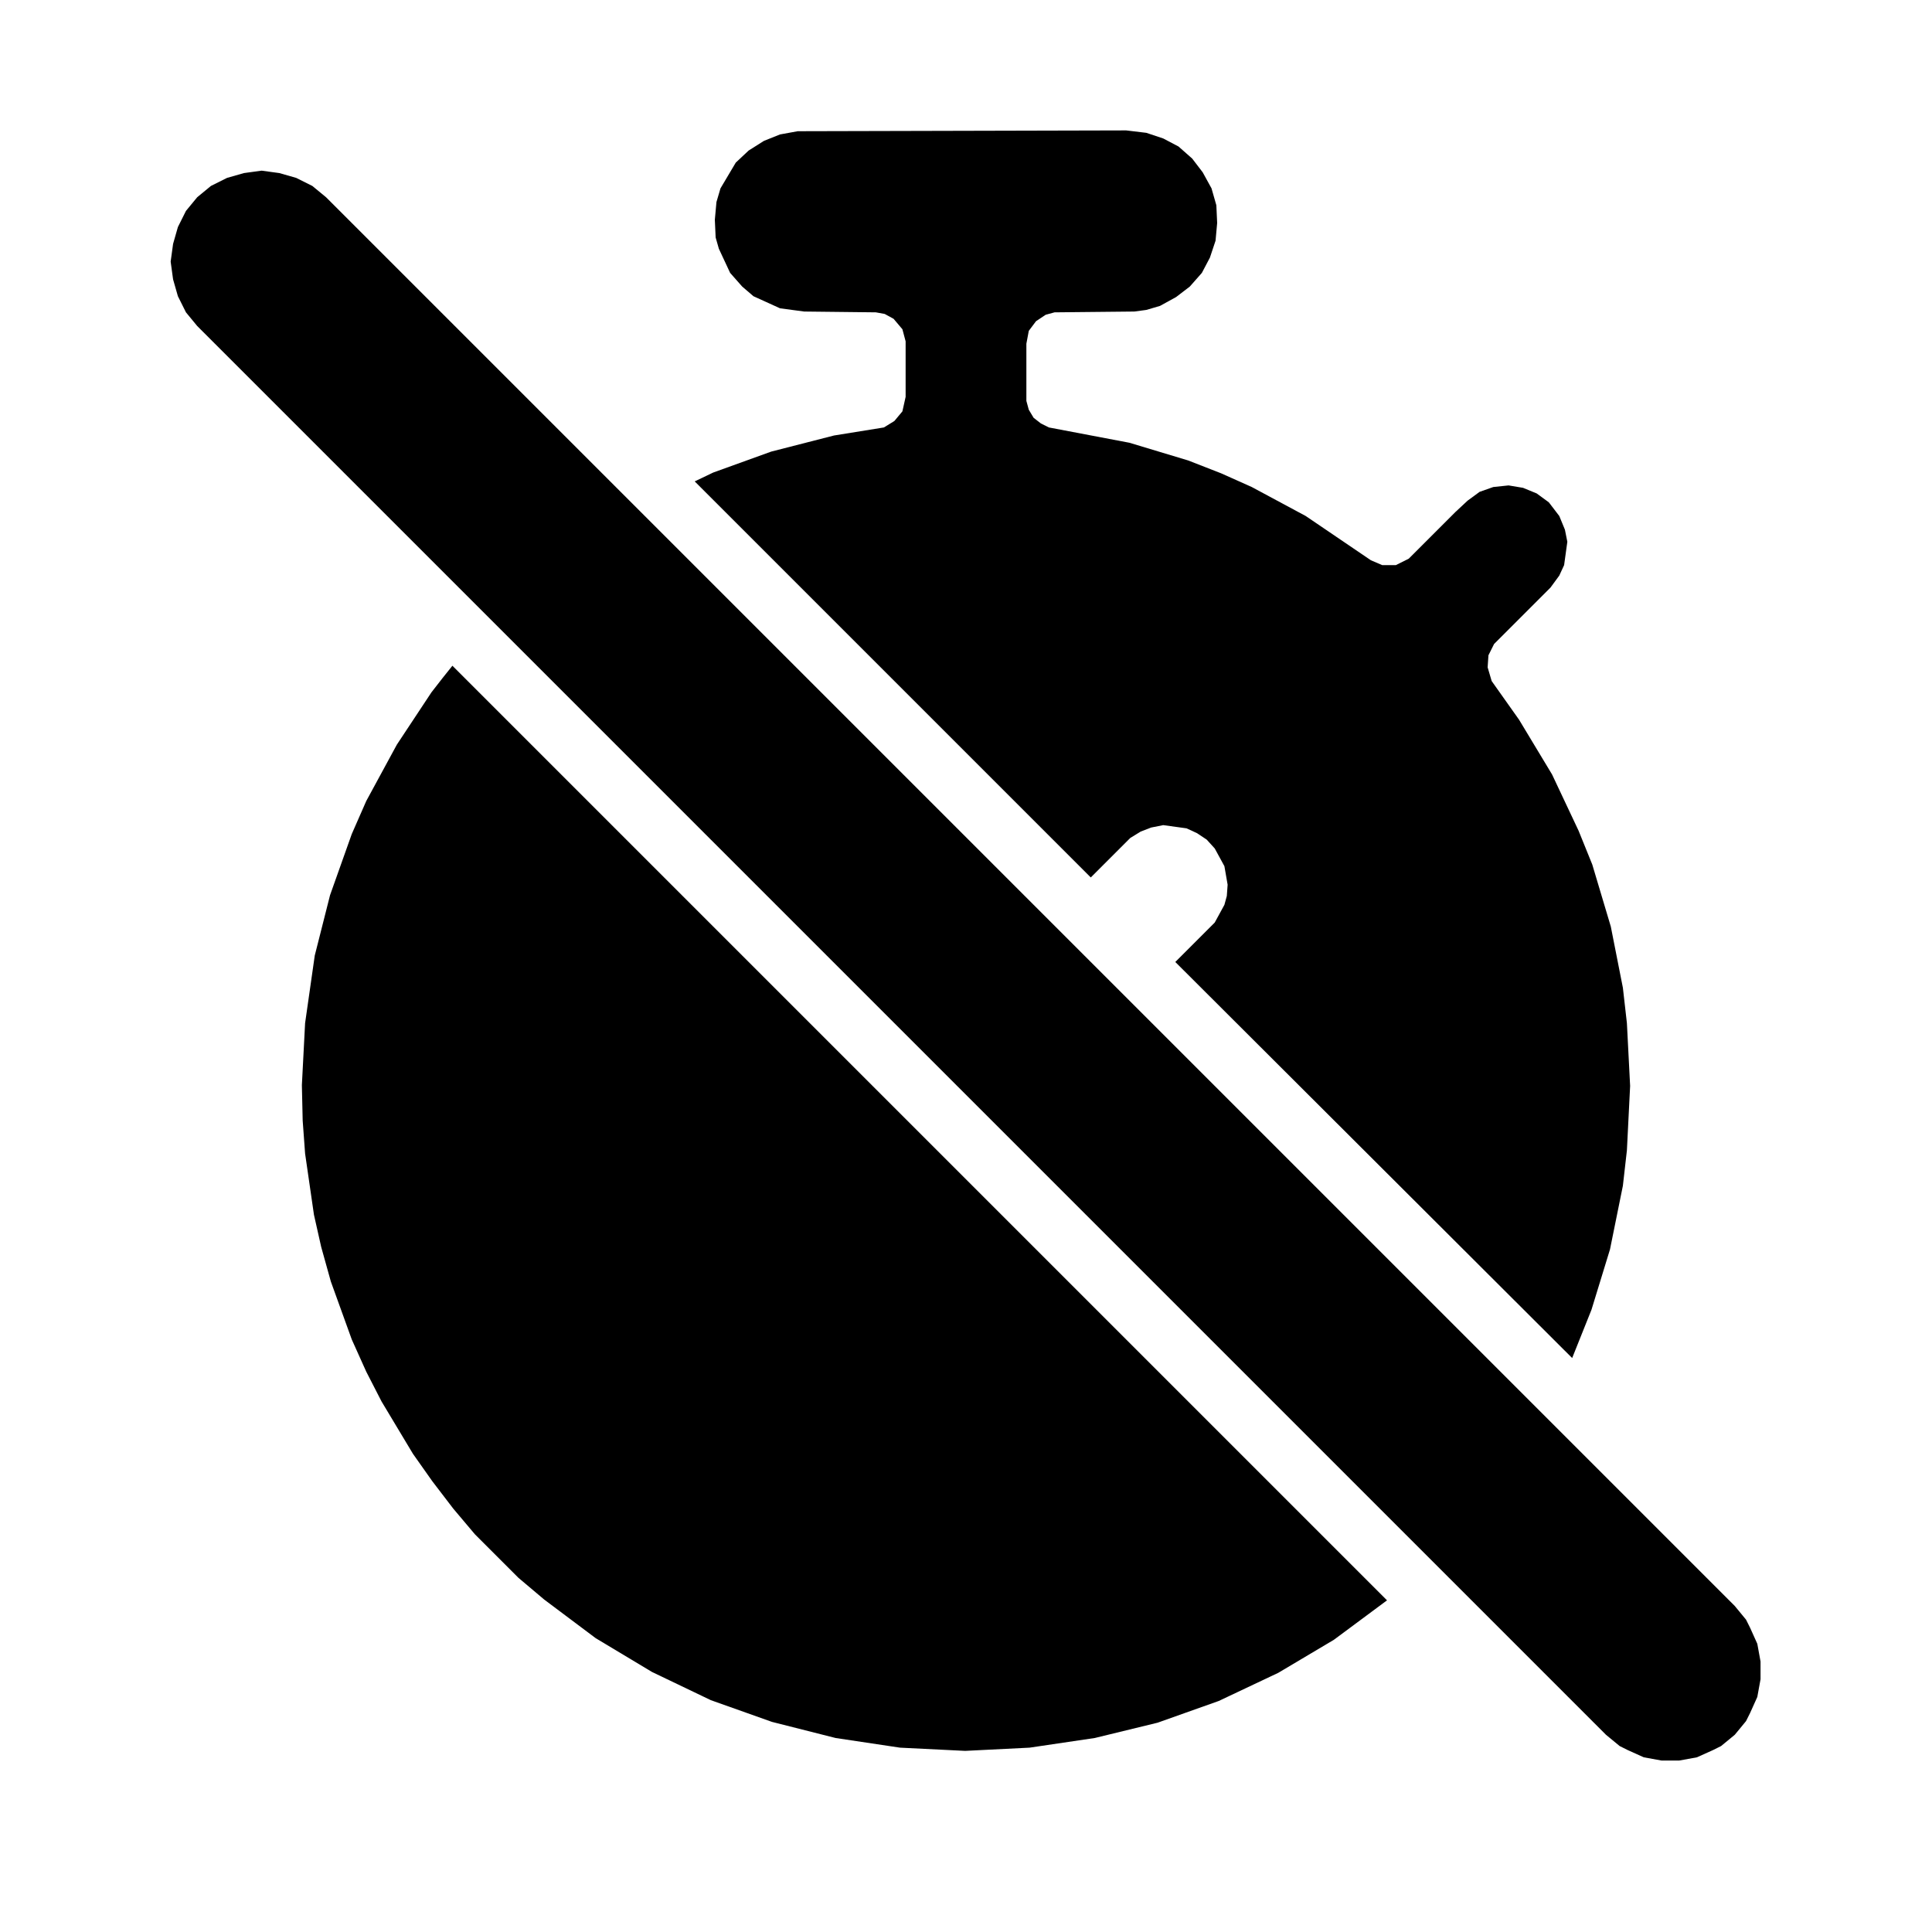
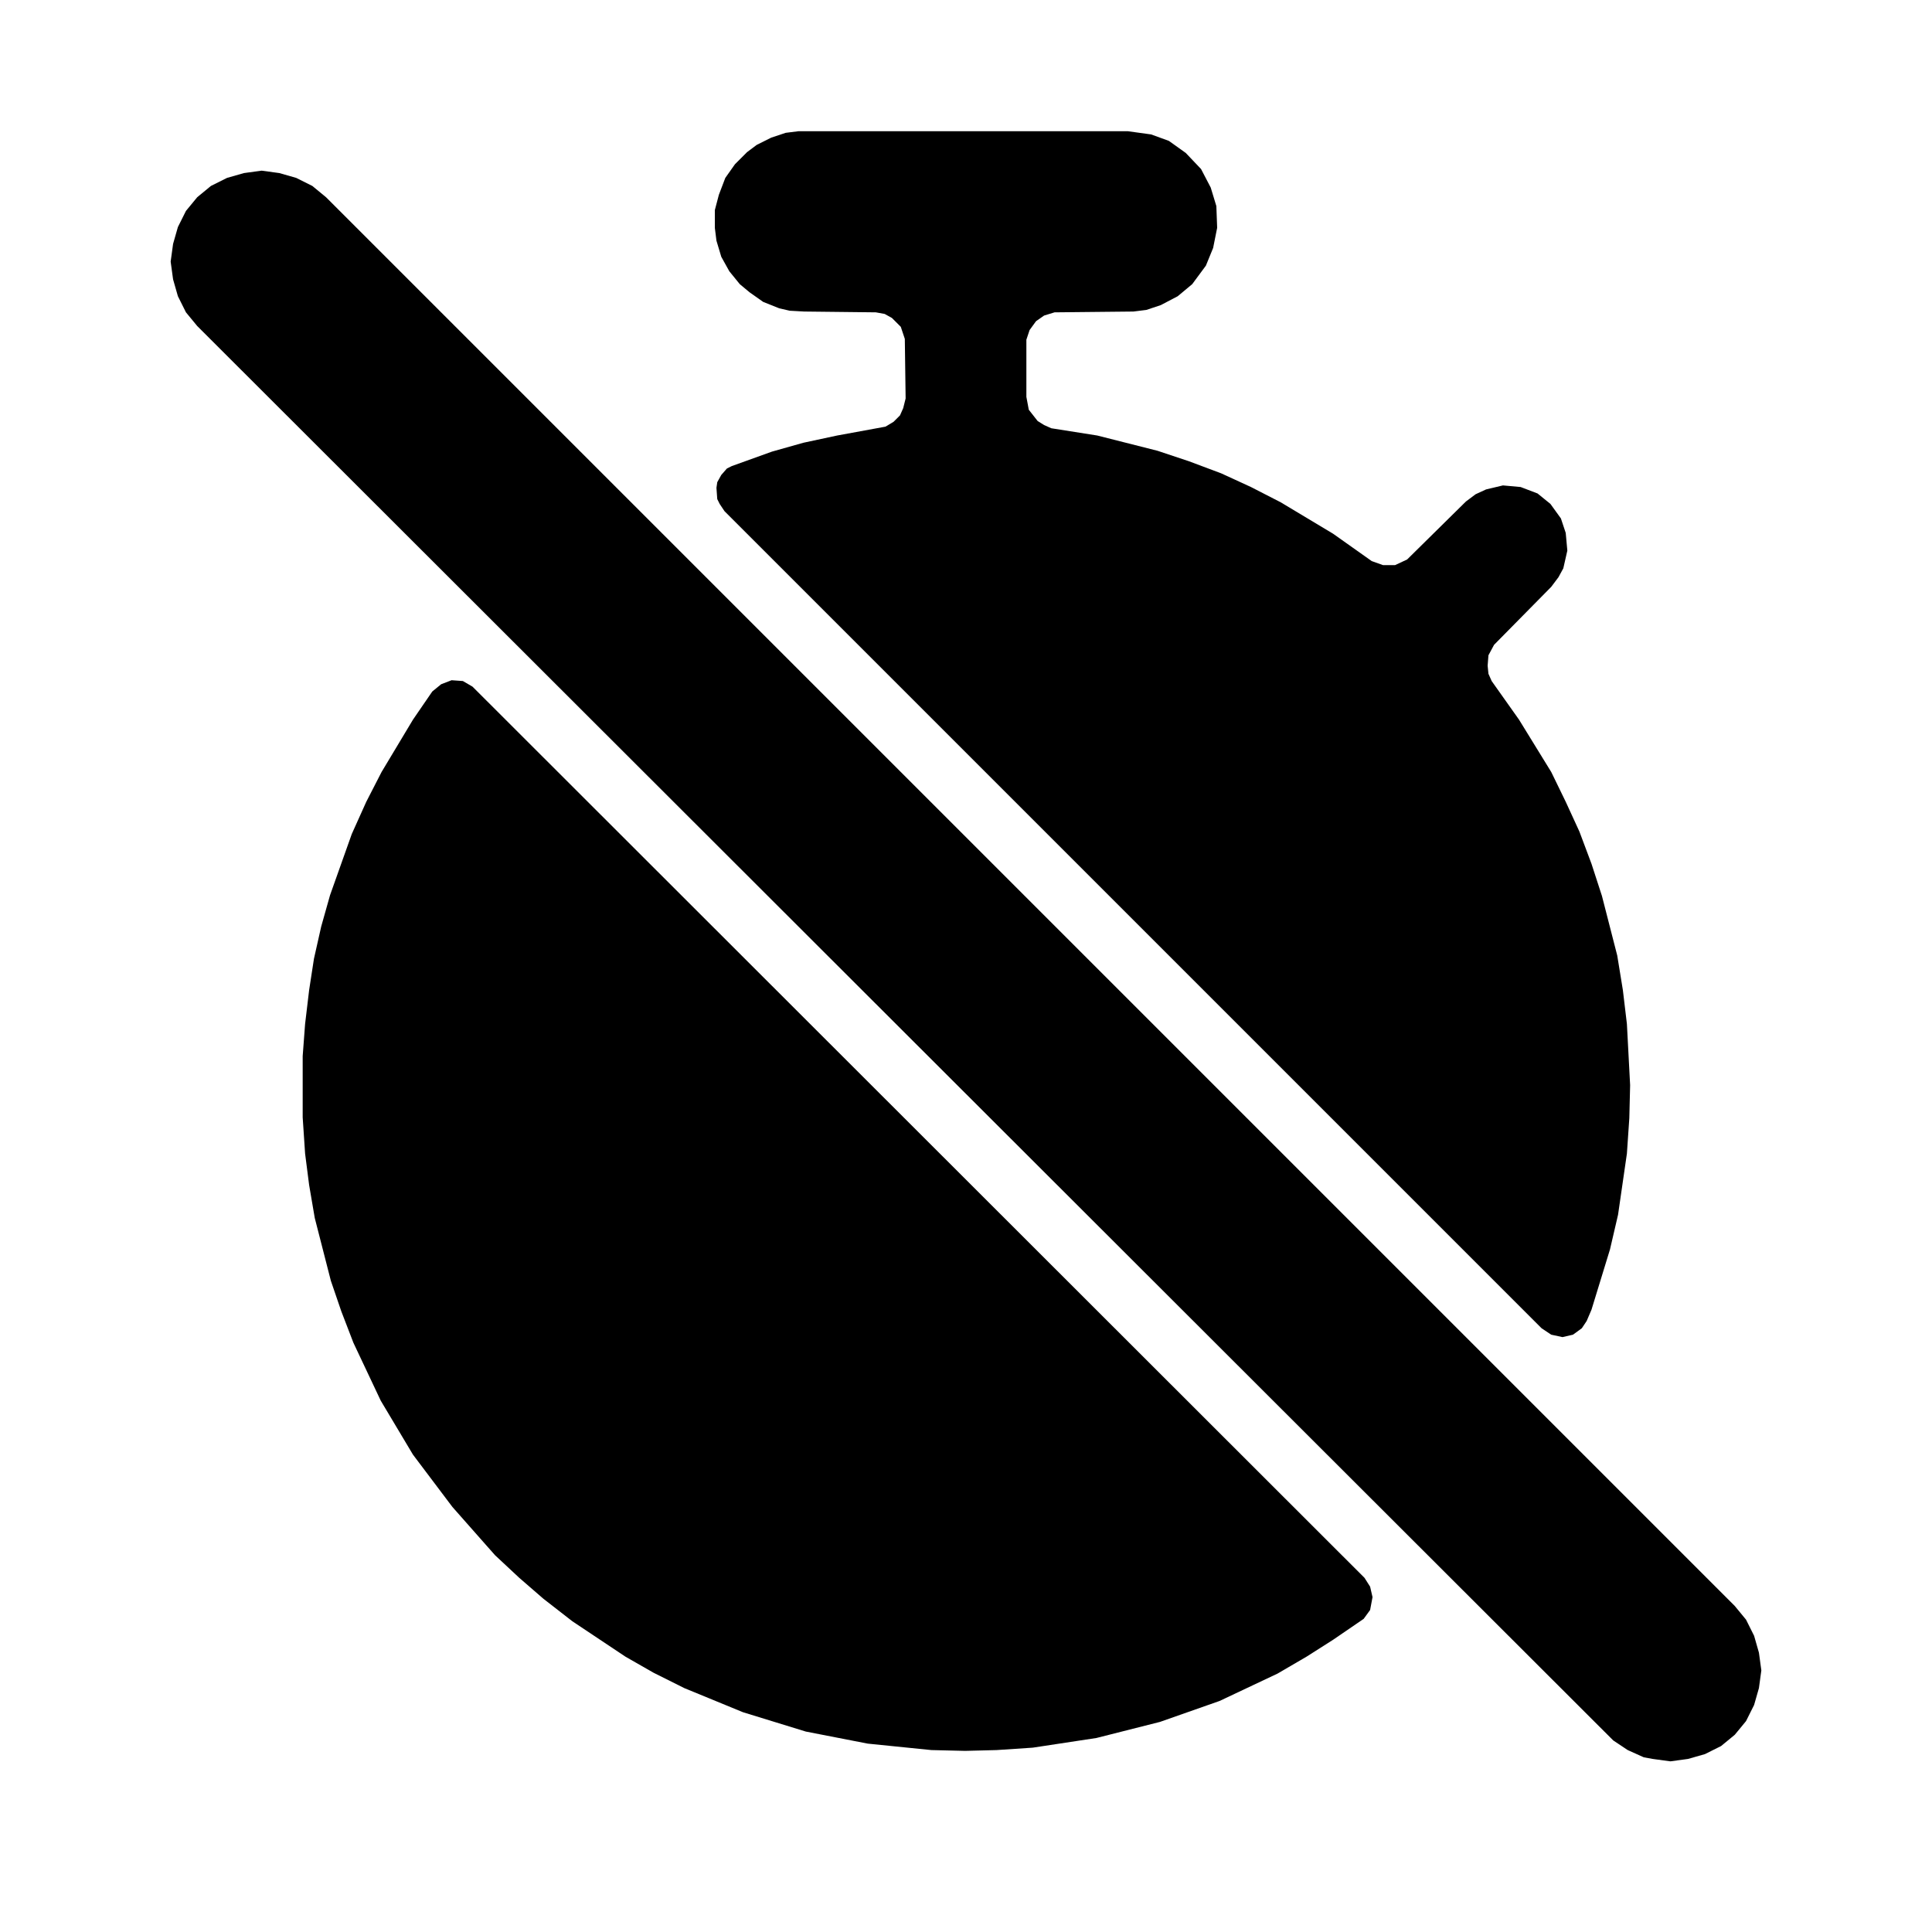
<svg xmlns="http://www.w3.org/2000/svg" viewBox="0 0 24 24" fill="currentColor">
-   <path fill-rule="evenodd" d="M18.08 6.36L17.5 6.94L17.34 7.02L17.17 7.02L17.03 6.96L16.22 6.41L15.55 6.05L15.17 5.88L14.76 5.72L14.03 5.5L13.03 5.31L12.93 5.26L12.84 5.19L12.78 5.09L12.75 4.98L12.75 4.27L12.78 4.11L12.87 3.99L12.99 3.91L13.1 3.88L14.09 3.87L14.24 3.85L14.41 3.8L14.61 3.69L14.78 3.56L14.93 3.39L15.03 3.2L15.1 2.99L15.12 2.77L15.11 2.55L15.05 2.34L14.94 2.14L14.81 1.97L14.64 1.82L14.45 1.72L14.24 1.65L13.99 1.62L9.91 1.63L9.69 1.67L9.49 1.75L9.3 1.87L9.14 2.02L8.95 2.34L8.9 2.51L8.88 2.73L8.89 2.95L8.93 3.09L9.07 3.39L9.22 3.56L9.36 3.68L9.69 3.83L9.99 3.87L10.88 3.88L10.99 3.9L11.1 3.96L11.21 4.09L11.25 4.24L11.25 4.93L11.21 5.11L11.11 5.23L10.98 5.31L10.36 5.41L9.58 5.61L8.86 5.87L8.63 5.98L13.55 10.9L14.04 10.41L14.17 10.33L14.3 10.28L14.45 10.25L14.74 10.29L14.87 10.35L14.99 10.43L15.09 10.54L15.21 10.76L15.25 10.99L15.24 11.13L15.21 11.24L15.09 11.46L14.6 11.95L19.53 16.87L19.77 16.27L20 15.52L20.16 14.73L20.21 14.29L20.25 13.49L20.21 12.71L20.16 12.27L20.01 11.51L19.78 10.74L19.61 10.32L19.28 9.62L18.87 8.94L18.53 8.46L18.48 8.29L18.49 8.14L18.56 8L19.26 7.3L19.37 7.15L19.43 7.02L19.47 6.73L19.44 6.58L19.37 6.41L19.24 6.24L19.09 6.13L18.92 6.06L18.74 6.03L18.55 6.05L18.38 6.11L18.23 6.22ZM20.22 21.74L20.42 21.83L20.64 21.87L20.86 21.87L21.08 21.83L21.28 21.74L21.38 21.69L21.55 21.55L21.69 21.38L21.74 21.28L21.83 21.08L21.87 20.86L21.87 20.64L21.83 20.42L21.74 20.22L21.69 20.12L21.55 19.95L4.05 2.45L3.88 2.31L3.68 2.21L3.47 2.15L3.25 2.12L3.03 2.15L2.82 2.21L2.62 2.31L2.45 2.45L2.31 2.62L2.21 2.82L2.15 3.03L2.12 3.25L2.15 3.47L2.21 3.68L2.31 3.88L2.45 4.05L19.95 21.55L20.12 21.69ZM5.5 8.42L5.36 8.6L4.93 9.25L4.55 9.95L4.37 10.36L4.1 11.12L3.91 11.87L3.79 12.71L3.75 13.48L3.76 13.92L3.79 14.33L3.9 15.09L3.99 15.49L4.11 15.92L4.37 16.64L4.55 17.04L4.74 17.41L5.13 18.06L5.37 18.4L5.63 18.74L5.9 19.06L6.44 19.6L6.76 19.87L7.4 20.35L8.1 20.77L8.83 21.12L9.59 21.39L10.38 21.59L11.18 21.71L11.99 21.75L12.79 21.71L13.6 21.59L14.38 21.4L15.14 21.13L15.88 20.78L16.57 20.37L17.23 19.88L5.62 8.27Z" />
+   <path fill-rule="evenodd" d="M9.09 5.79L9.03 5.82L8.96 5.9L8.91 5.99L8.9 6.06L8.91 6.2L8.94 6.26L9 6.35L19.15 16.5L19.27 16.58L19.41 16.61L19.54 16.58L19.65 16.5L19.71 16.41L19.77 16.27L20 15.52L20.1 15.09L20.21 14.33L20.24 13.89L20.25 13.48L20.21 12.72L20.16 12.3L20.09 11.87L19.9 11.13L19.77 10.73L19.62 10.33L19.45 9.96L19.27 9.59L18.87 8.94L18.53 8.46L18.49 8.37L18.48 8.27L18.49 8.14L18.56 8.01L19.27 7.29L19.36 7.17L19.42 7.06L19.47 6.84L19.45 6.62L19.39 6.44L19.26 6.26L19.1 6.13L18.89 6.05L18.67 6.03L18.46 6.08L18.33 6.14L18.21 6.23L17.48 6.95L17.33 7.02L17.18 7.02L17.04 6.97L16.56 6.63L15.91 6.24L15.54 6.05L15.17 5.88L14.77 5.73L14.38 5.6L13.63 5.41L13.06 5.32L12.97 5.28L12.89 5.23L12.78 5.09L12.75 4.93L12.75 4.22L12.79 4.1L12.87 3.99L12.97 3.92L13.1 3.88L14.08 3.87L14.24 3.85L14.42 3.79L14.63 3.68L14.81 3.53L14.98 3.3L15.07 3.08L15.12 2.83L15.11 2.56L15.04 2.33L14.92 2.1L14.73 1.9L14.52 1.75L14.3 1.67L14.01 1.63L9.92 1.63L9.76 1.65L9.58 1.71L9.4 1.8L9.28 1.89L9.13 2.04L9.01 2.21L8.93 2.42L8.88 2.61L8.88 2.83L8.9 2.99L8.96 3.19L9.06 3.37L9.19 3.53L9.31 3.63L9.48 3.75L9.68 3.83L9.81 3.86L9.99 3.87L10.88 3.88L10.99 3.9L11.08 3.95L11.19 4.06L11.24 4.21L11.25 4.95L11.22 5.07L11.18 5.16L11.1 5.24L11 5.3L10.4 5.41L9.98 5.5L9.59 5.61ZM5.87 8.53L5.75 8.46L5.61 8.45L5.48 8.5L5.37 8.59L5.13 8.94L4.74 9.59L4.55 9.96L4.37 10.36L4.1 11.12L3.99 11.51L3.9 11.91L3.84 12.3L3.79 12.72L3.76 13.12L3.76 13.88L3.79 14.33L3.84 14.72L3.91 15.13L4.11 15.91L4.24 16.29L4.39 16.68L4.73 17.4L5.13 18.07L5.62 18.72L6.15 19.32L6.45 19.6L6.75 19.86L7.11 20.14L7.77 20.58L8.12 20.78L8.5 20.97L9.23 21.27L10.01 21.51L10.78 21.66L11.57 21.74L11.99 21.75L12.38 21.74L12.83 21.71L13.62 21.59L14.41 21.39L15.15 21.13L15.87 20.79L16.23 20.58L16.56 20.37L16.94 20.11L17.02 20L17.05 19.84L17.02 19.71L16.95 19.6ZM20.04 21.62L20.22 21.74L20.42 21.83L20.53 21.85L20.75 21.88L20.97 21.85L21.18 21.79L21.38 21.69L21.55 21.55L21.69 21.38L21.79 21.18L21.85 20.97L21.88 20.75L21.85 20.53L21.79 20.32L21.69 20.12L21.55 19.95L4.05 2.45L3.88 2.31L3.68 2.21L3.47 2.15L3.25 2.12L3.03 2.15L2.82 2.21L2.62 2.31L2.45 2.45L2.31 2.62L2.21 2.82L2.15 3.03L2.12 3.25L2.15 3.47L2.21 3.68L2.31 3.88L2.45 4.05Z" />
</svg>
